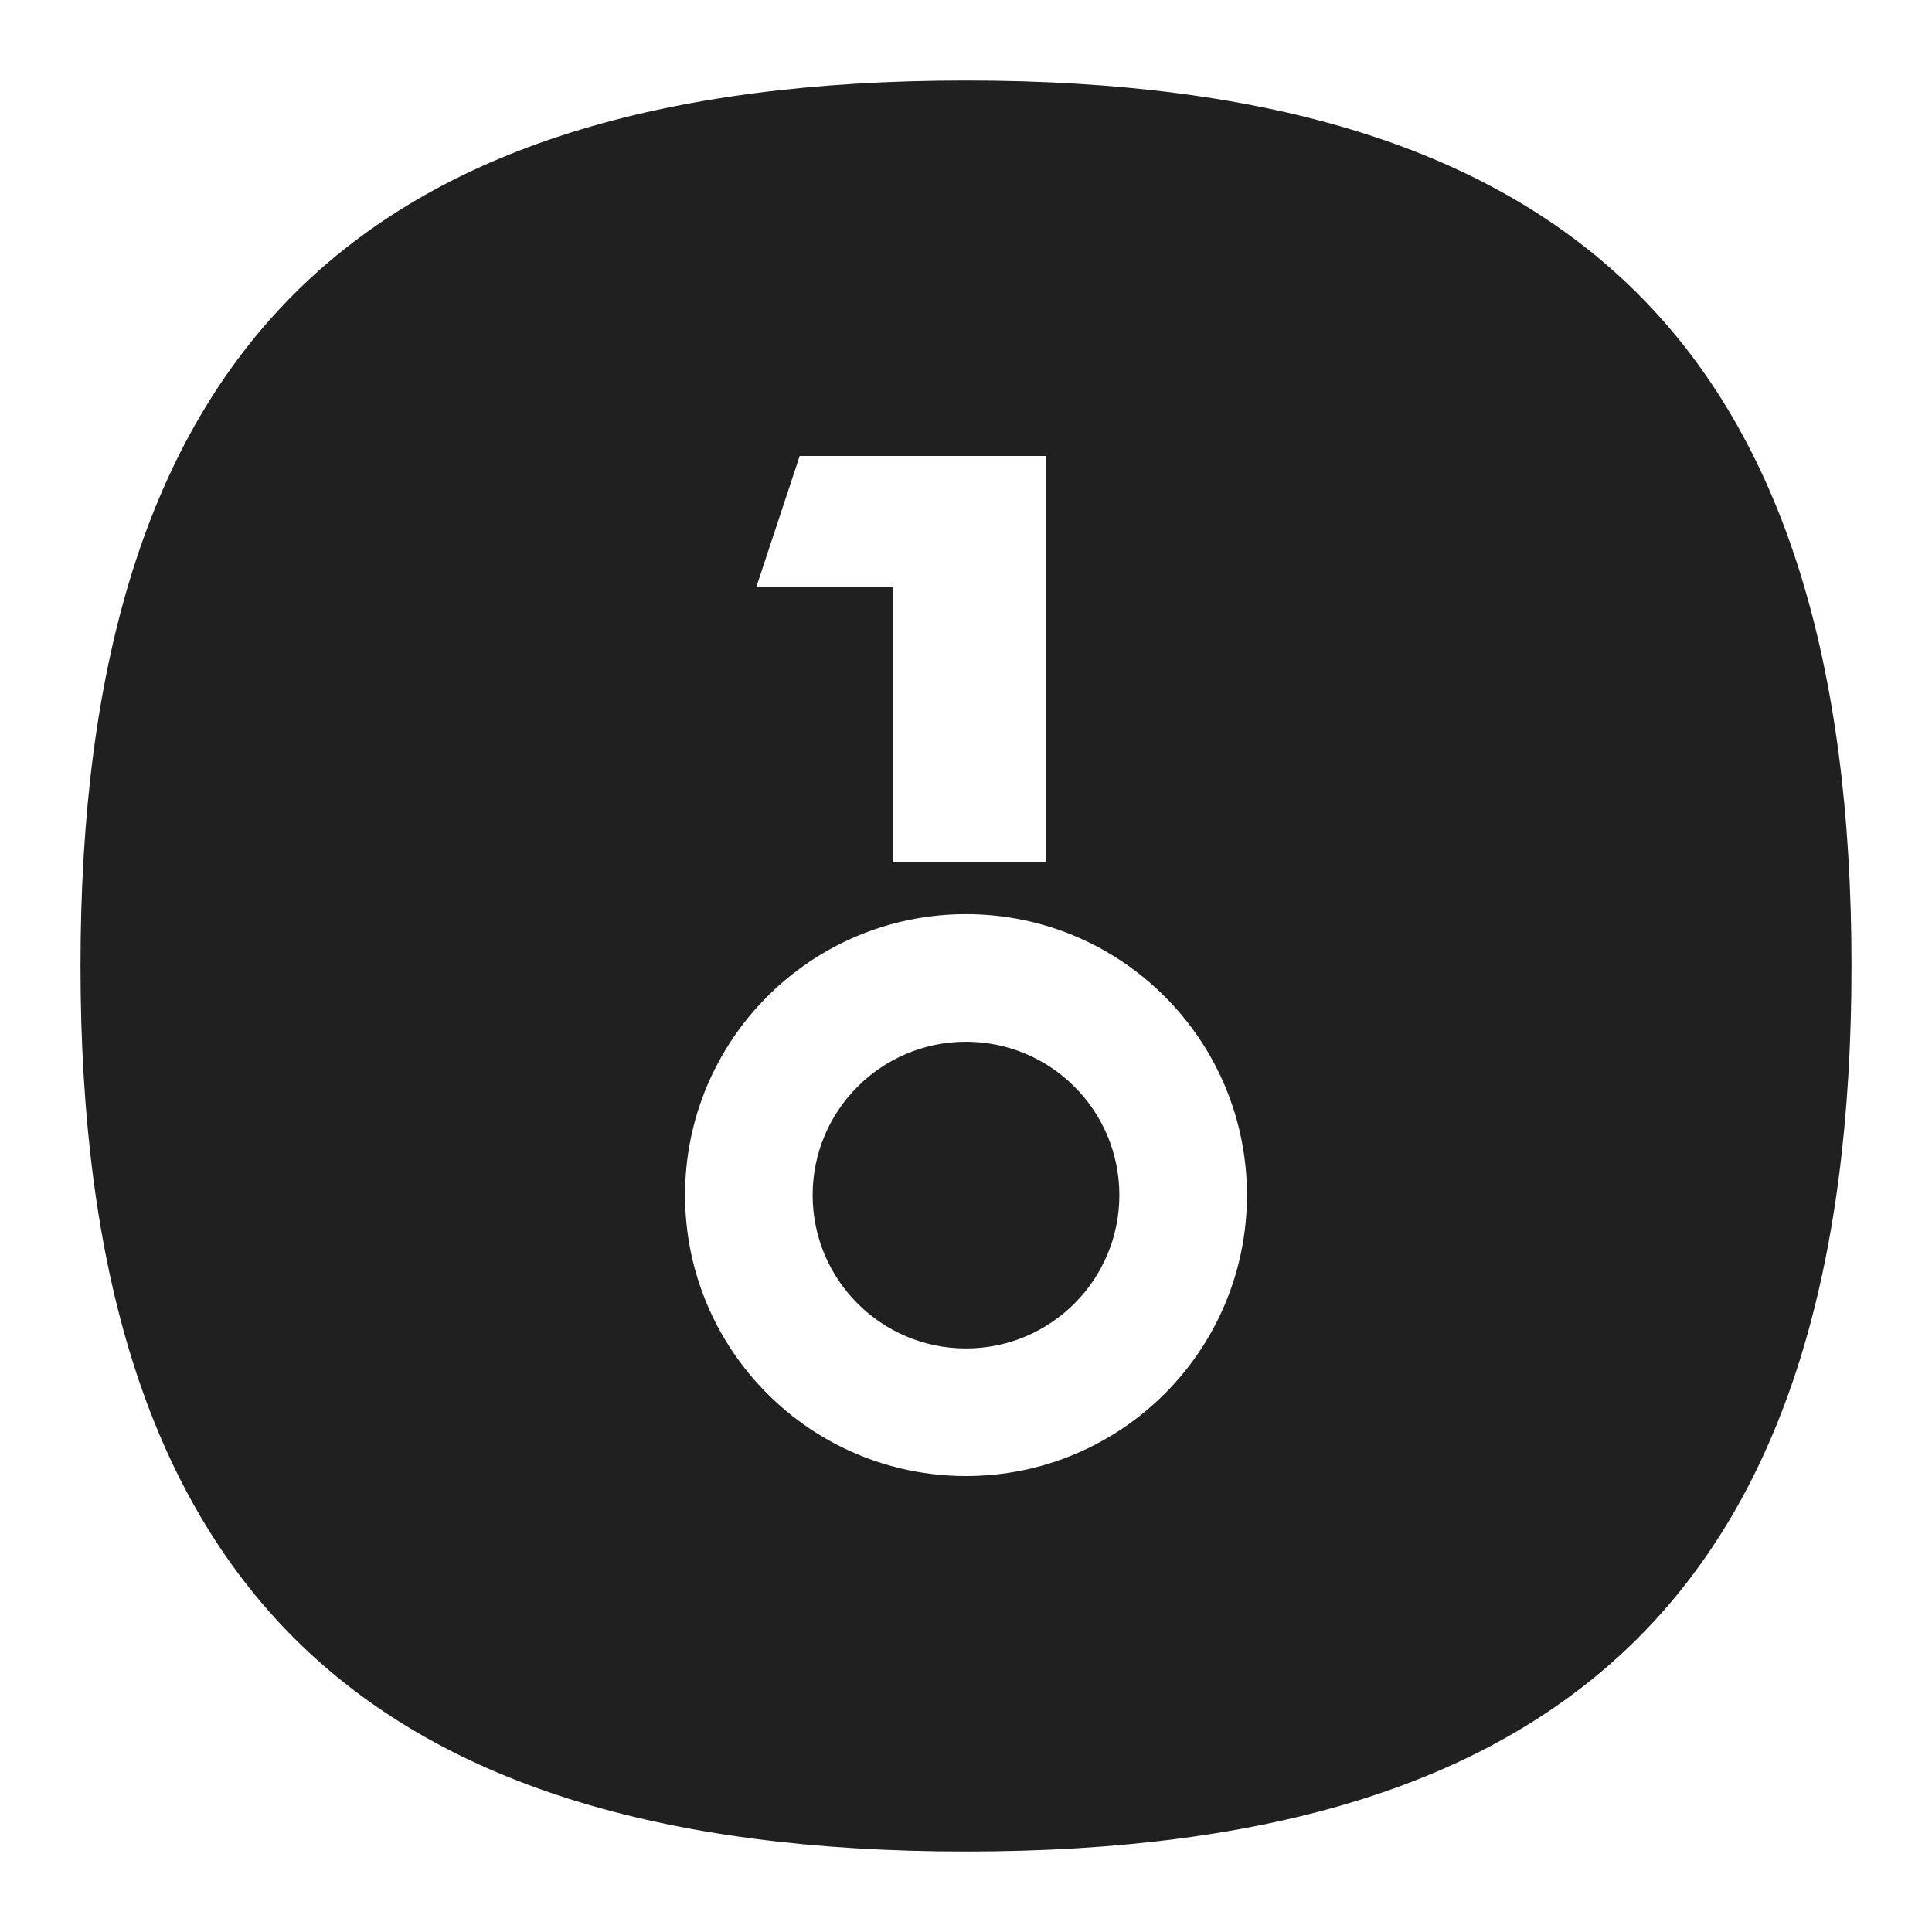
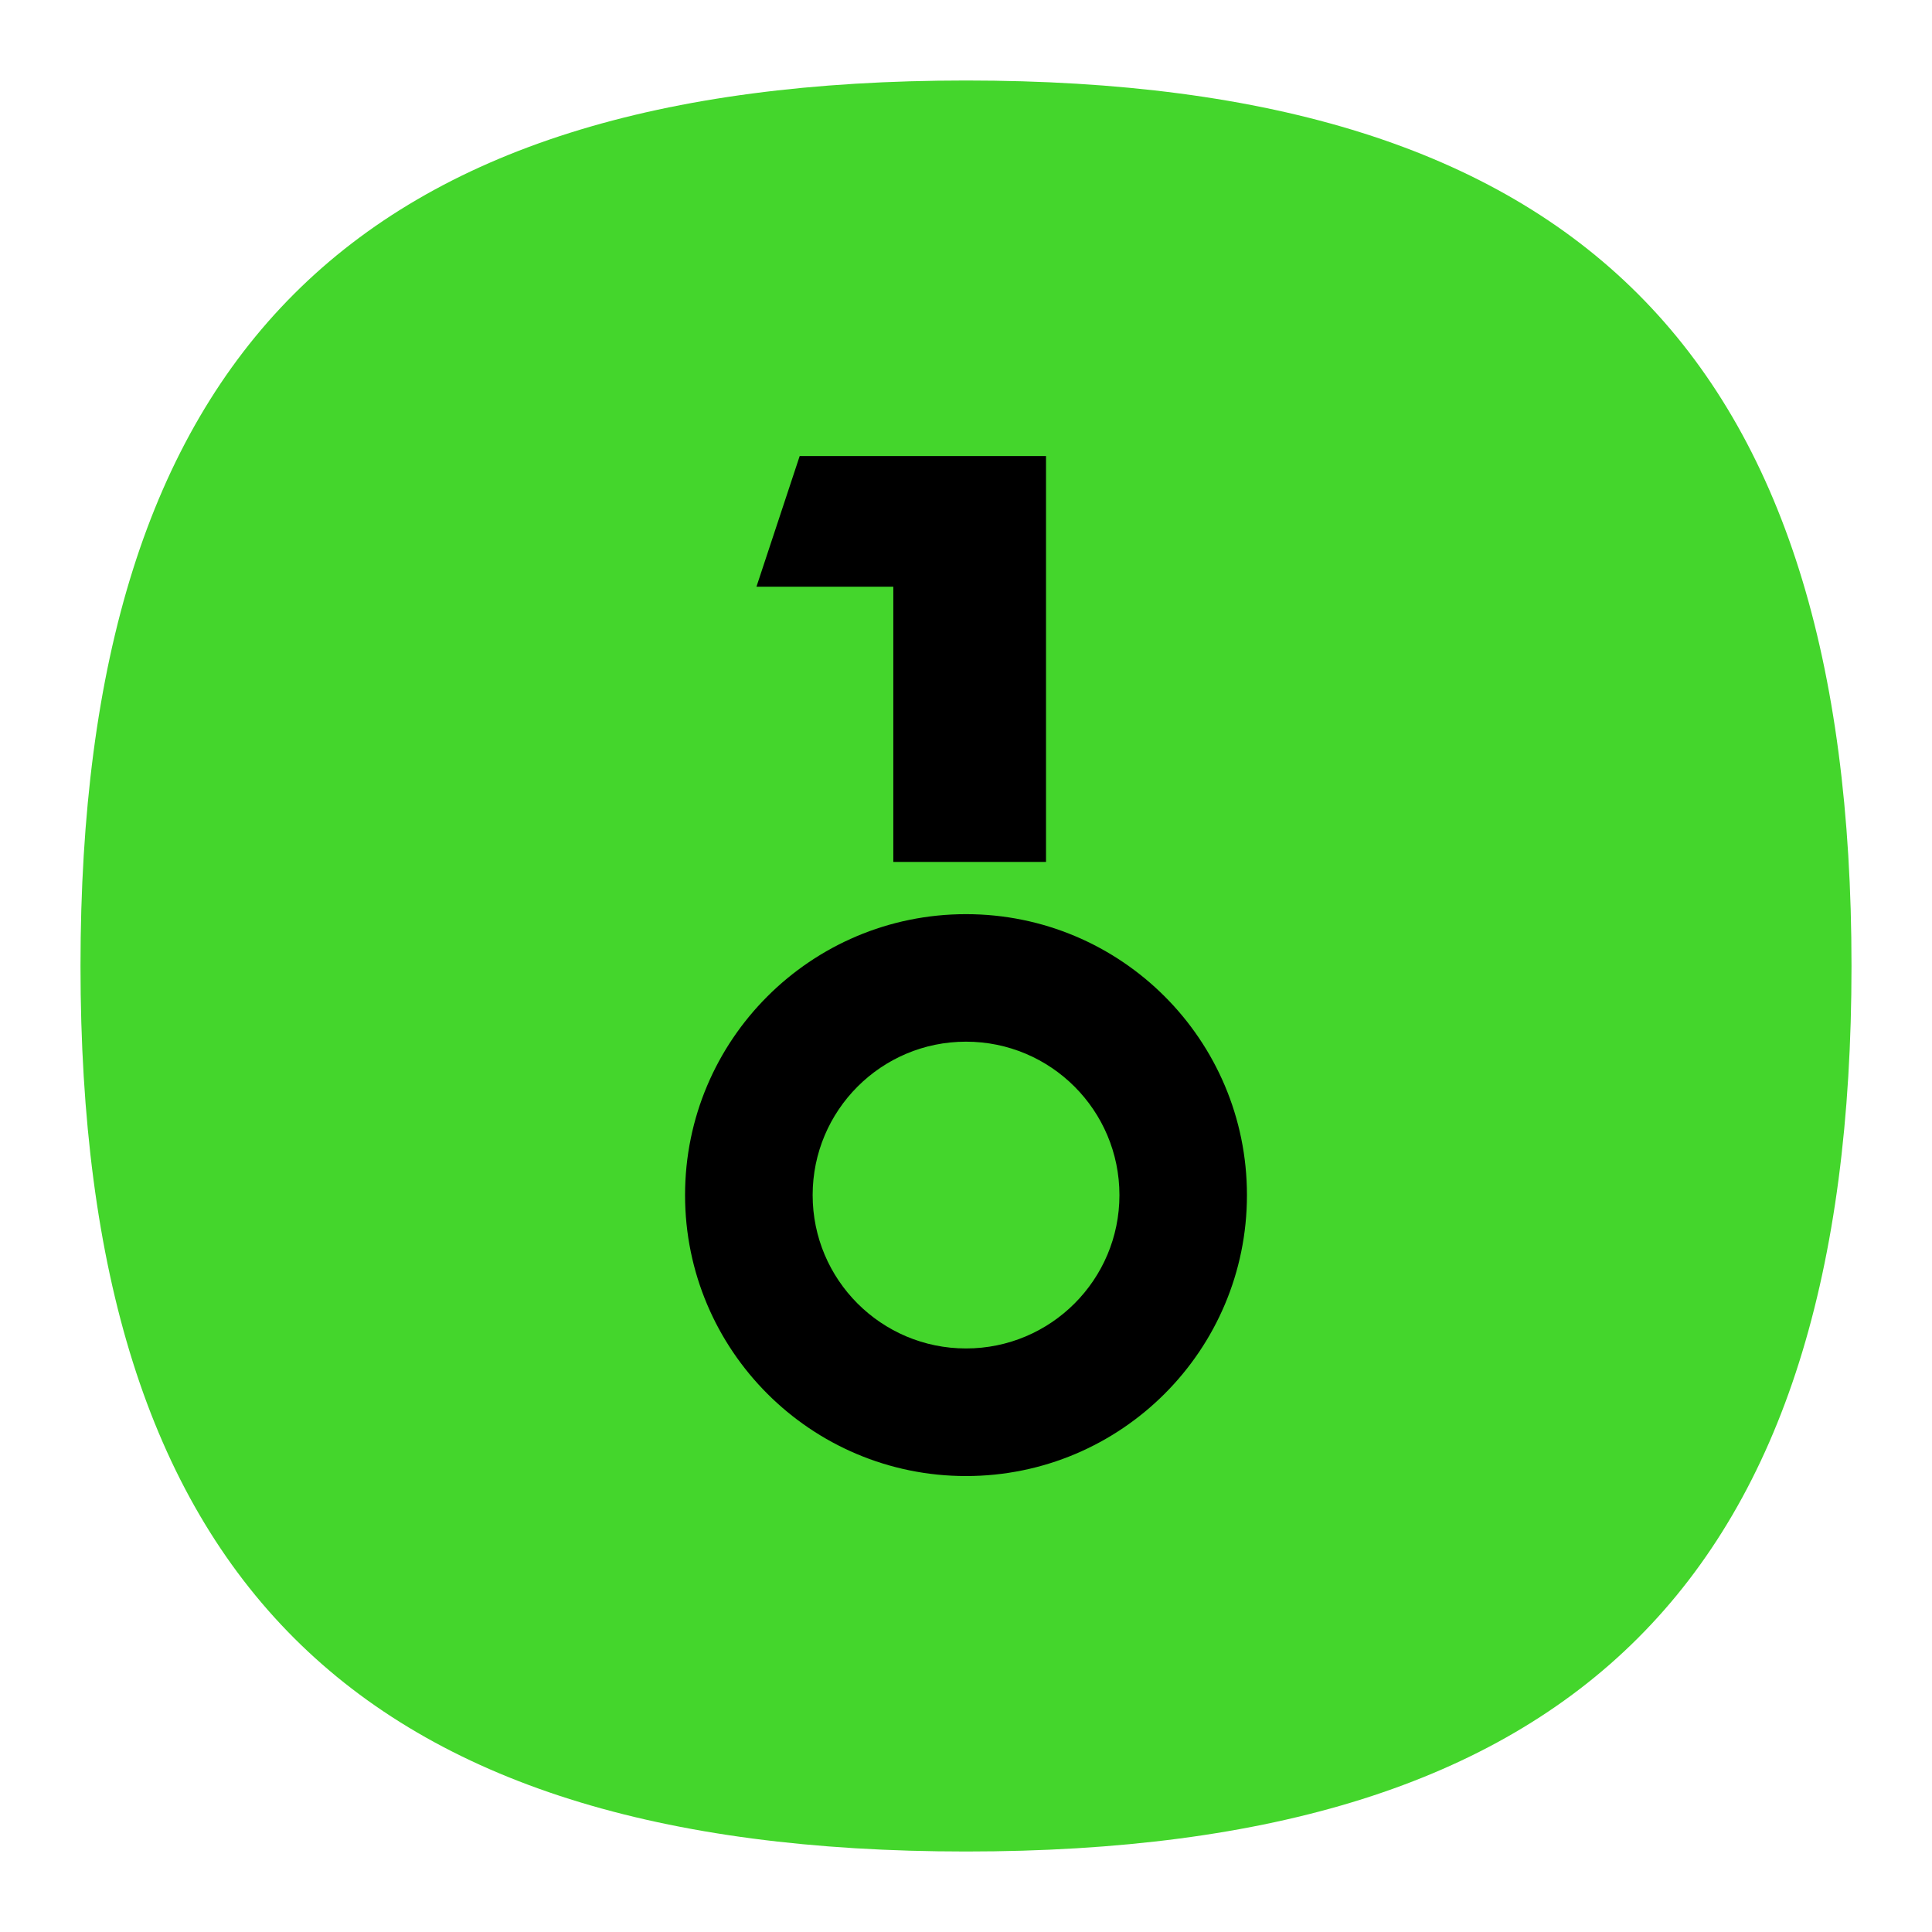
- <svg xmlns="http://www.w3.org/2000/svg" width="24" height="24" fill="none" viewBox="0 0 24 24">
-   <path fill="currentColor" fill-opacity=".875" d="M12 16.751a1.905 1.905 0 1 0 0-3.81 1.905 1.905 0 0 0 0 3.81Z" />
-   <path fill="currentColor" fill-opacity=".875" fill-rule="evenodd" d="M12 23c7.594 0 11-3.406 11-11 0-7.594-3.406-11-11-11C4.406 1 1 4.406 1 12c0 7.594 3.406 11 11 11ZM9.934 5.664h3.06v5.043h-1.897v-3.42h-1.7l.537-1.623ZM12 18.336a3.49 3.49 0 1 0 0-6.98 3.49 3.49 0 0 0 0 6.98Z" clip-rule="evenodd" />
+ <svg xmlns="http://www.w3.org/2000/svg" fill="none" viewBox="0 0 24 24">
+   <path d="M23 12C23 19.594 19.594 23 12 23C4.406 23 1 19.594 1 12C1 4.406 4.406 1 12 1C19.594 1 23 4.406 23 12Z" fill="#44D62C" />
+   <path d="M12.994 5.665L9.934 5.665L9.397 7.288H11.097V10.707H12.994V5.665Z" fill="black" />
+   <path fill-rule="evenodd" clip-rule="evenodd" d="M15.49 14.846C15.49 16.773 13.928 18.336 12 18.336C10.073 18.336 8.51 16.773 8.51 14.846C8.51 12.918 10.073 11.356 12 11.356C13.928 11.356 15.49 12.918 15.49 14.846ZM13.906 14.846C13.906 15.898 13.053 16.751 12 16.751C10.948 16.751 10.095 15.898 10.095 14.846C10.095 13.793 10.948 12.94 12 12.94C13.053 12.94 13.906 13.793 13.906 14.846Z" fill="black" />
</svg>
